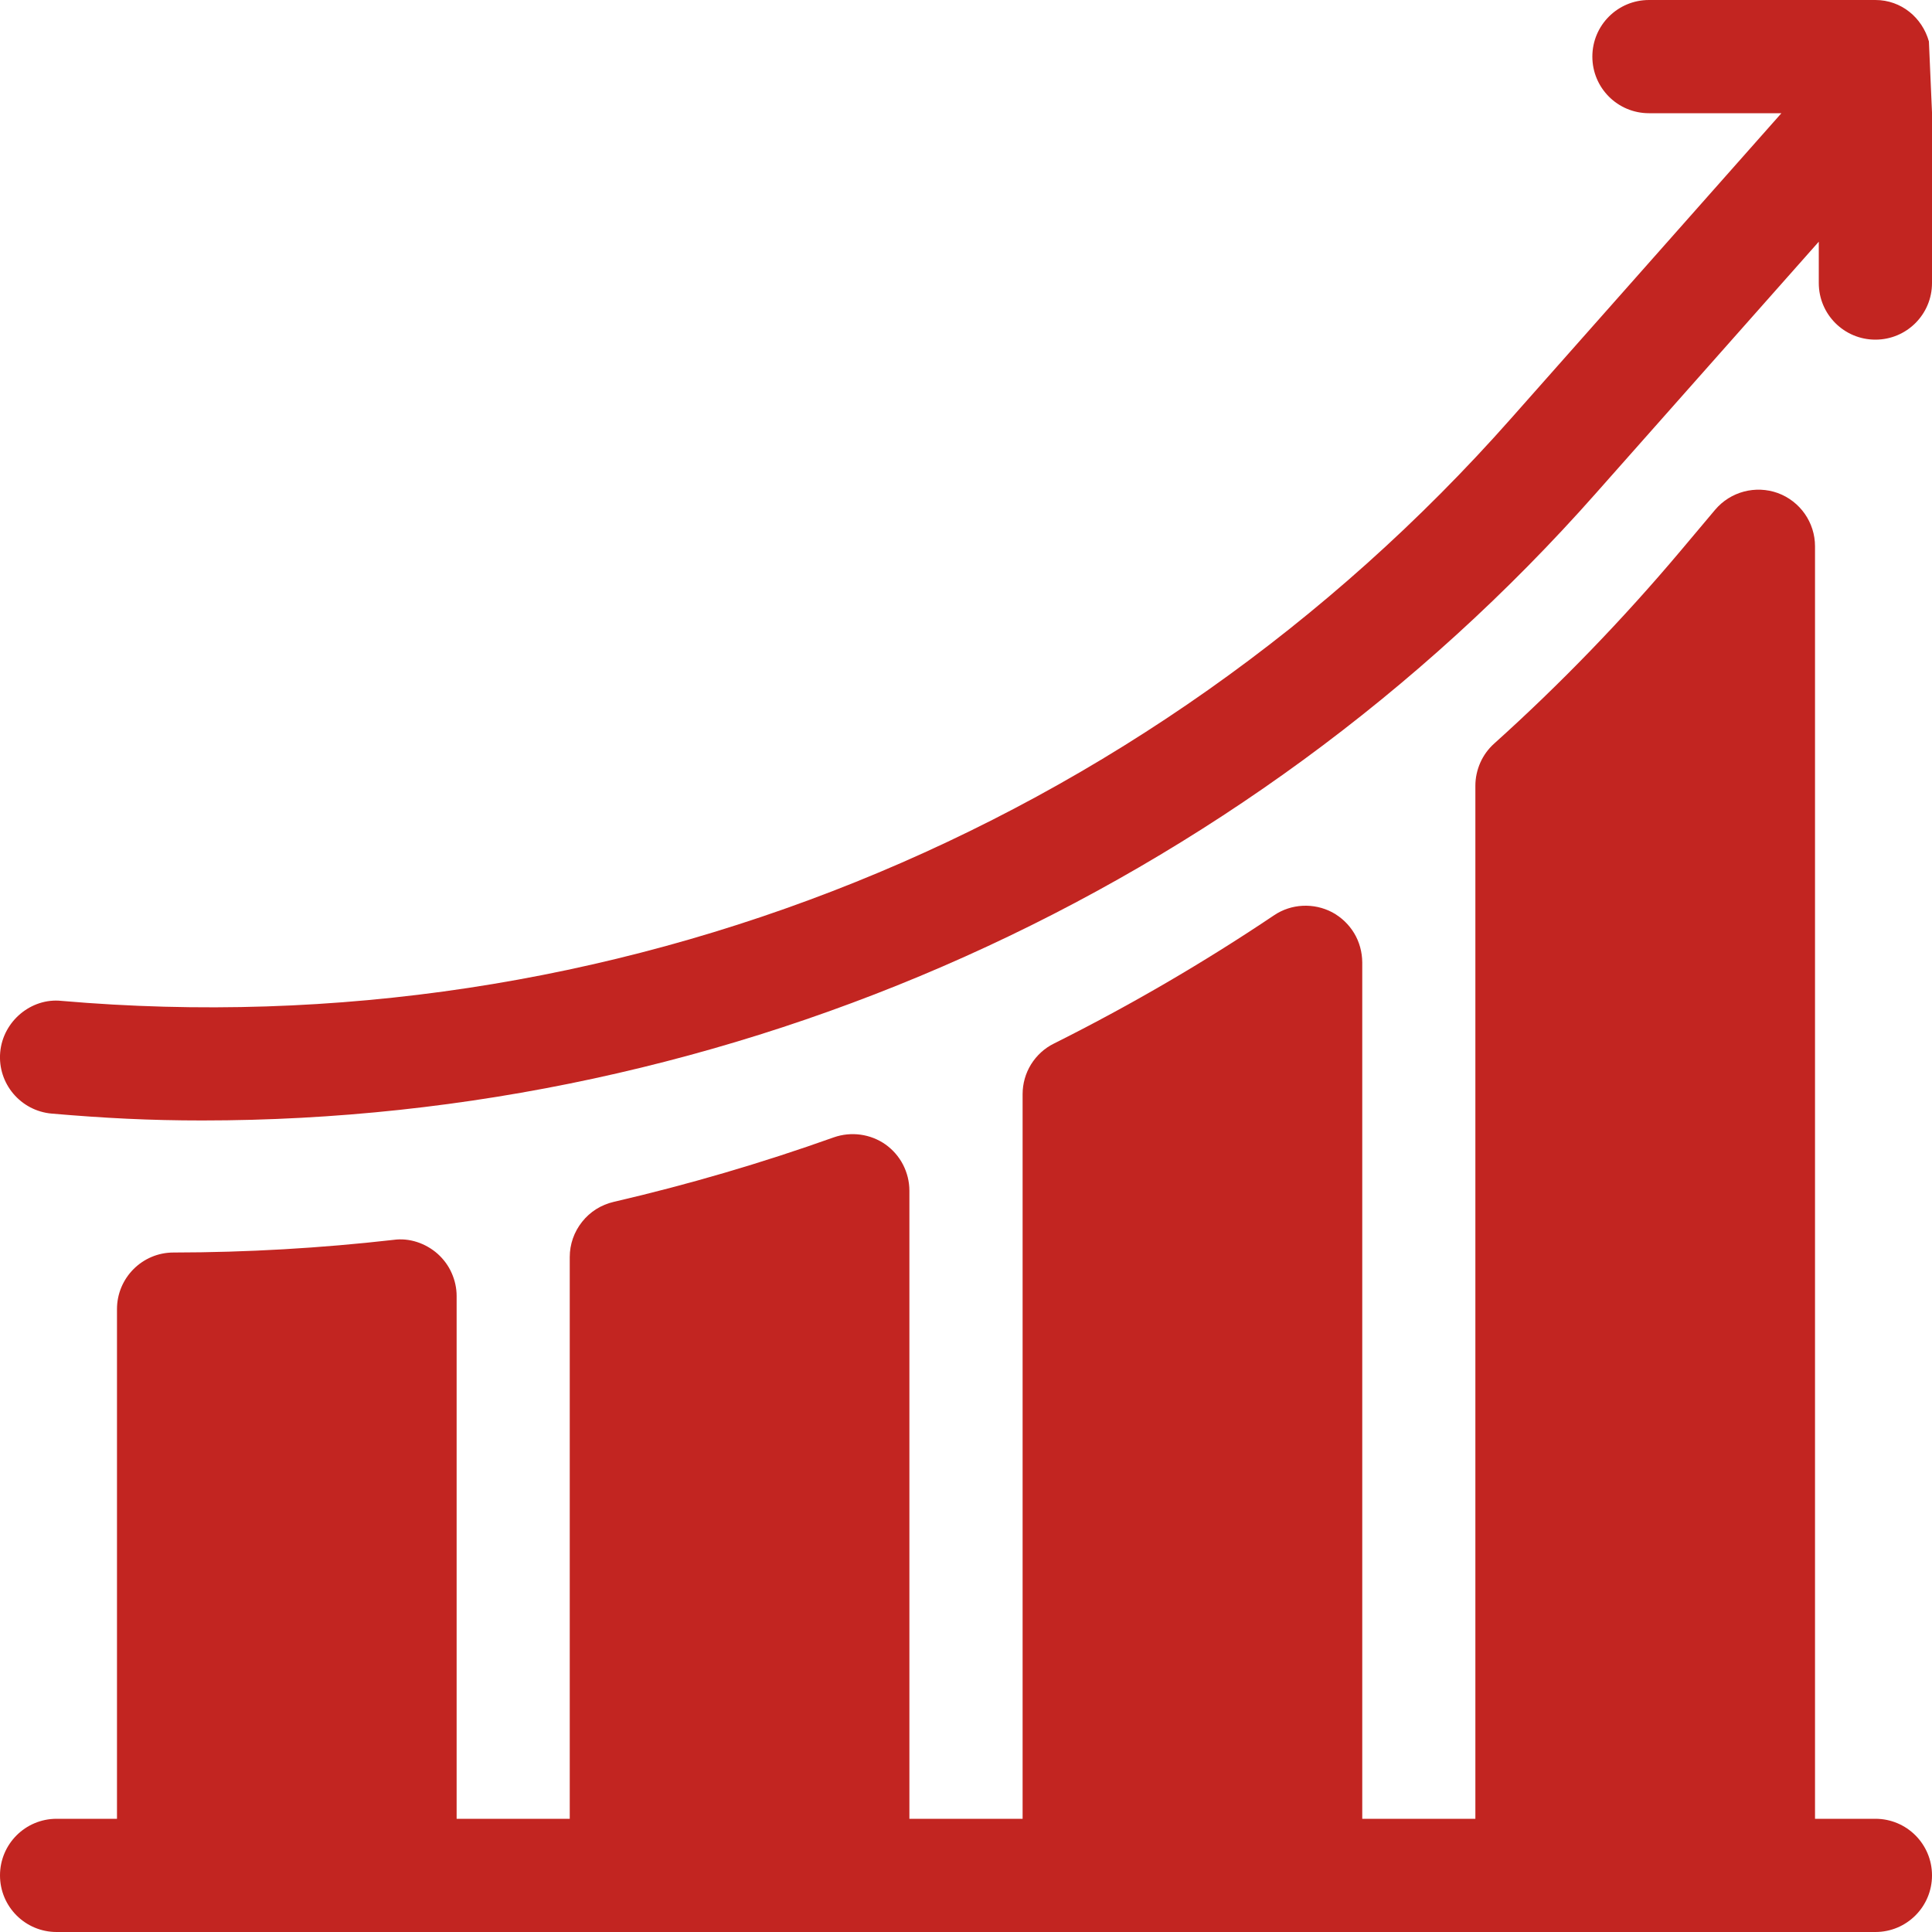
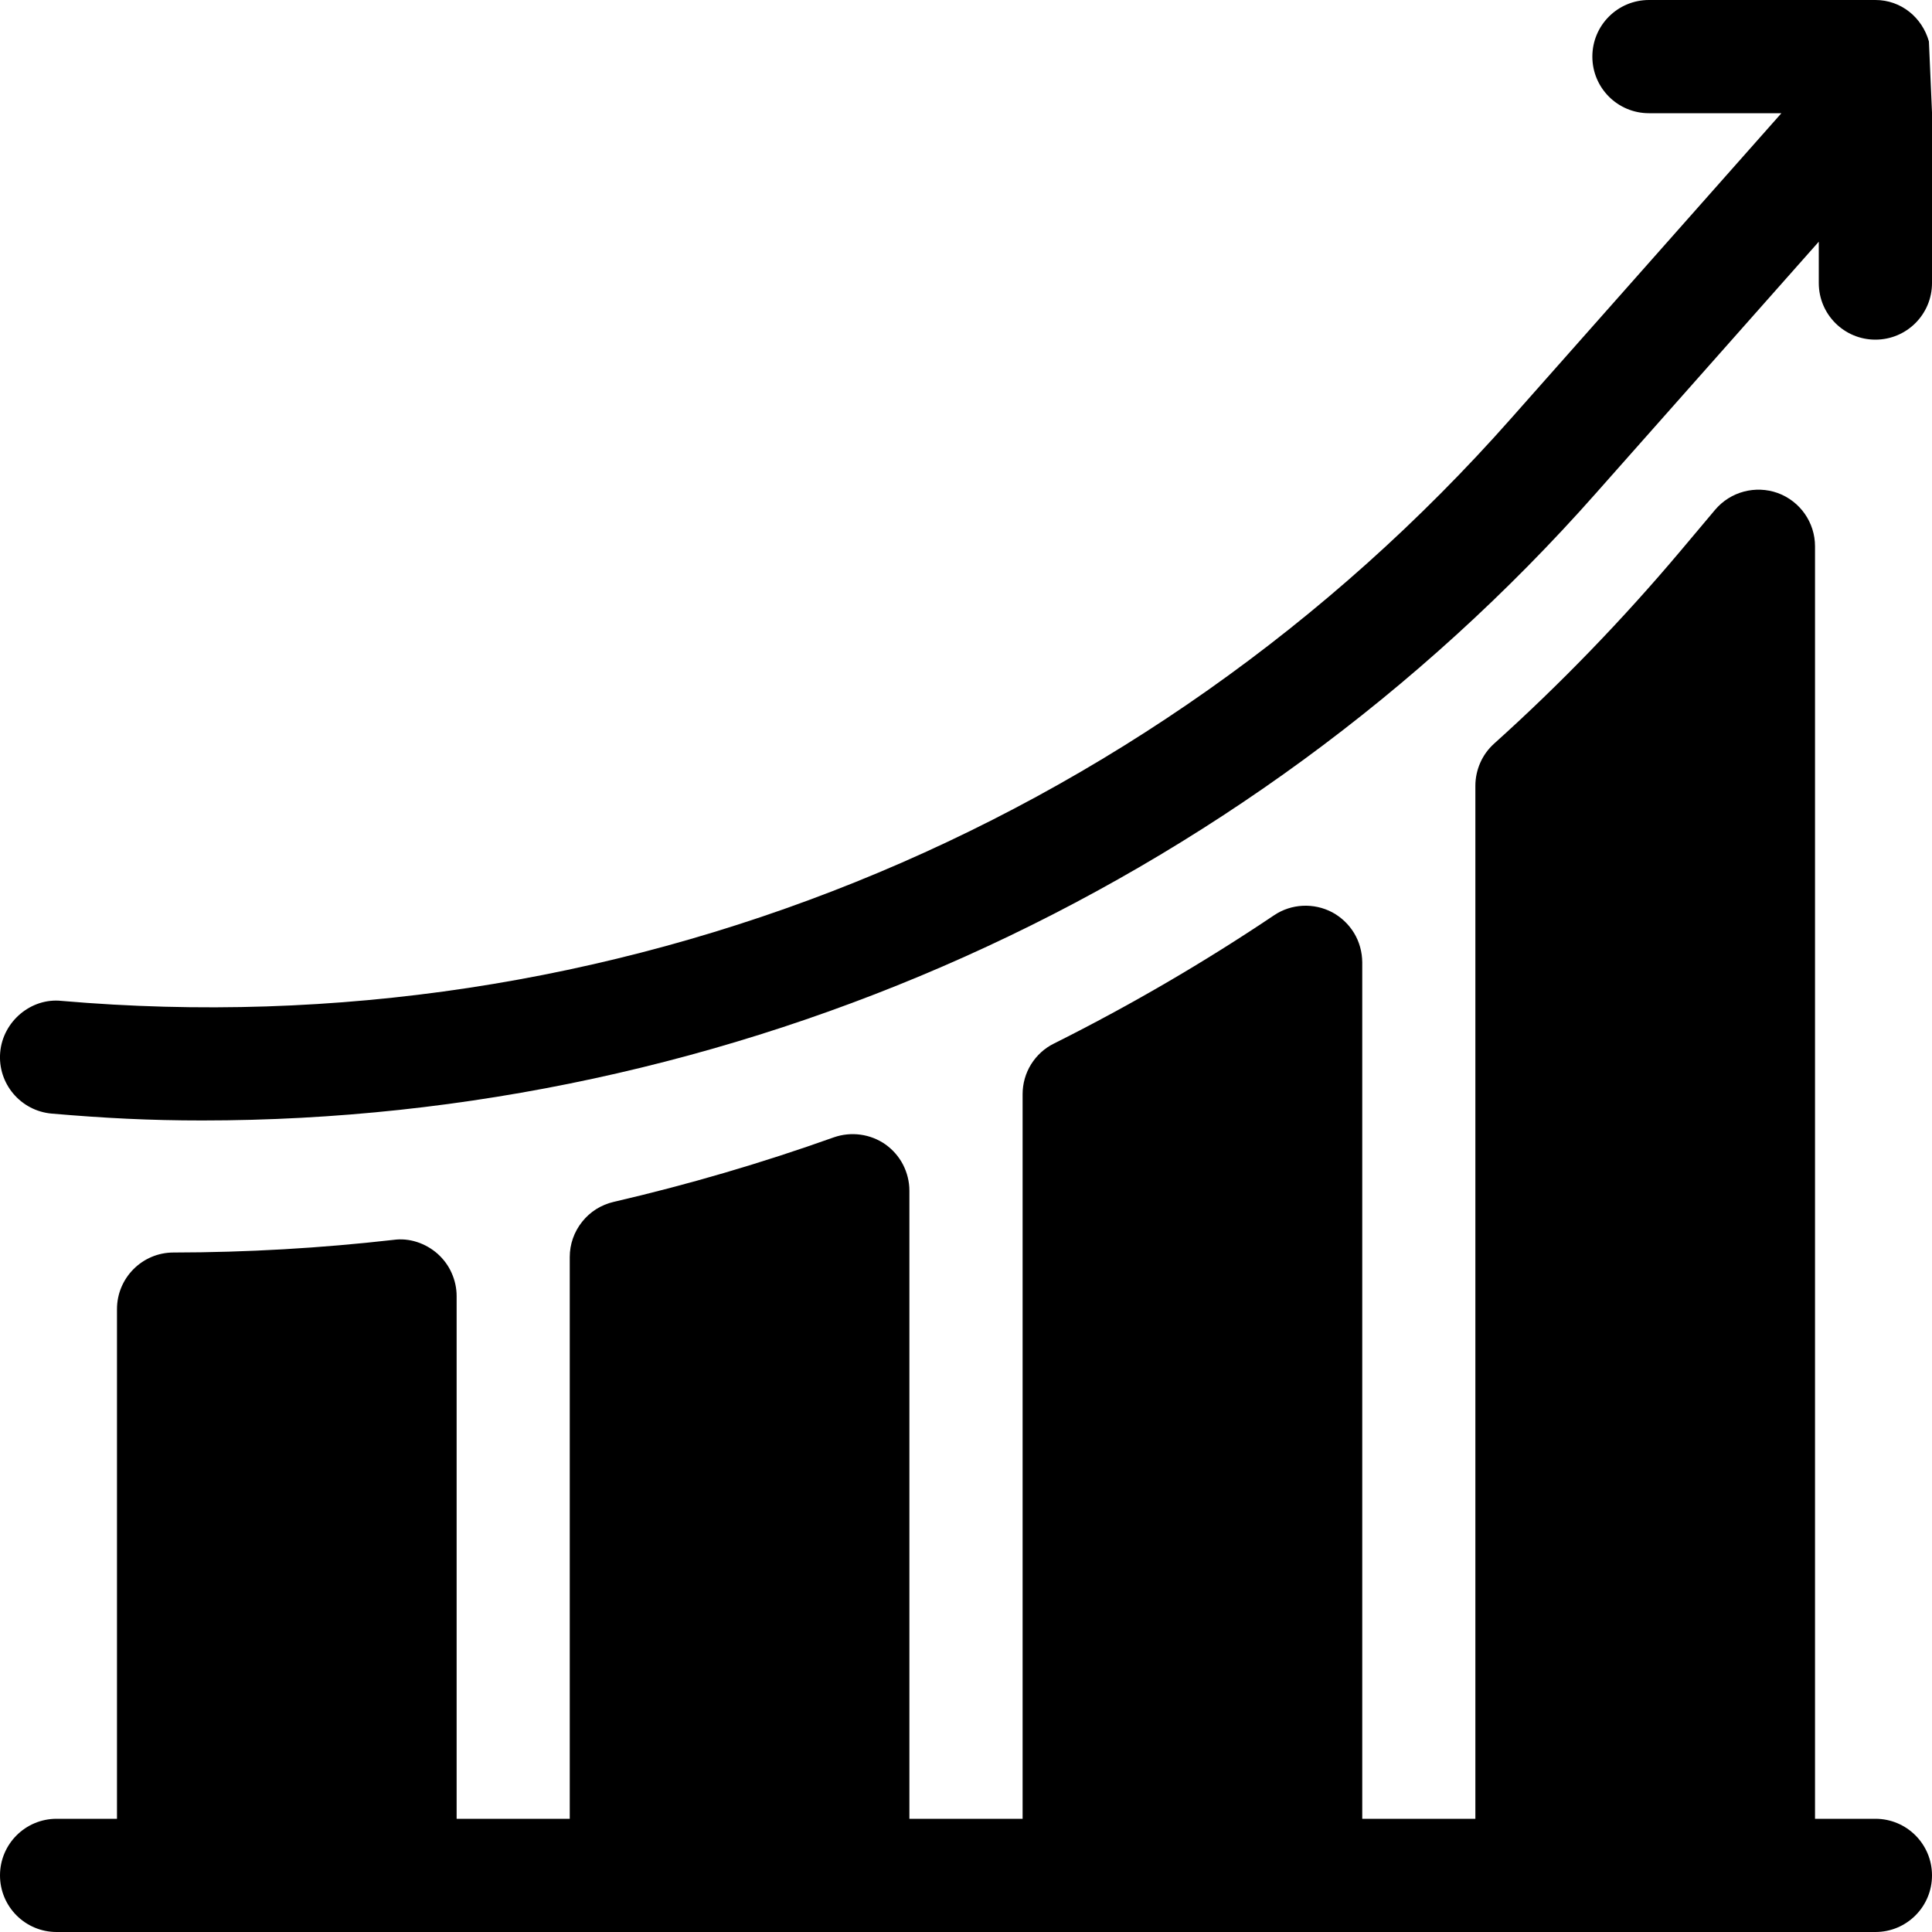
- <svg xmlns="http://www.w3.org/2000/svg" width="20" height="20" viewBox="0 0 20 20" fill="none">
-   <path d="M19.968 0.429C19.899 0.183 19.682 0 19.414 0H17.07C16.746 0 16.484 0.262 16.484 0.586C16.484 0.91 16.746 1.172 17.07 1.172H18.441L15.643 4.331C11.87 8.599 6.318 10.854 0.636 10.361C0.324 10.328 0.03 10.571 0.002 10.894C-0.026 11.216 0.213 11.5 0.536 11.528C1.084 11.575 1.546 11.599 2.093 11.599C7.568 11.599 12.867 9.239 16.52 5.107L18.828 2.502V2.93C18.828 3.254 19.09 3.516 19.414 3.516C19.738 3.516 20 3.254 20 2.93V1.164L19.968 0.429Z" fill="#C22521" />
-   <path d="M19.414 18.828H18.789V5.655C18.789 5.409 18.635 5.189 18.404 5.104C18.173 5.021 17.914 5.089 17.755 5.277L17.395 5.705C16.8 6.411 16.152 7.082 15.467 7.698C15.406 7.753 15.357 7.82 15.324 7.895C15.291 7.97 15.273 8.051 15.273 8.134V18.828H14.102V9.962C14.101 9.856 14.073 9.751 14.018 9.66C13.963 9.569 13.885 9.495 13.791 9.444C13.601 9.344 13.368 9.354 13.189 9.475C12.458 9.966 11.697 10.409 10.91 10.803C10.812 10.851 10.731 10.926 10.673 11.019C10.616 11.111 10.586 11.218 10.586 11.327V18.828H9.414V12.326C9.414 12.232 9.391 12.14 9.348 12.056C9.305 11.973 9.242 11.901 9.166 11.847C9.011 11.738 8.81 11.711 8.631 11.774C7.885 12.04 7.124 12.263 6.352 12.442C6.223 12.472 6.108 12.544 6.026 12.648C5.943 12.752 5.898 12.88 5.898 13.013V18.828H4.727V13.417C4.727 13.334 4.709 13.253 4.675 13.177C4.642 13.102 4.592 13.035 4.531 12.98C4.406 12.869 4.236 12.812 4.074 12.835C3.318 12.921 2.557 12.965 1.796 12.966C1.473 12.966 1.211 13.229 1.211 13.552V18.828H0.586C0.262 18.828 0 19.09 0 19.414C0 19.738 0.262 20 0.586 20H19.414C19.738 20 20 19.738 20 19.414C20 19.09 19.738 18.828 19.414 18.828Z" fill="#C22521" />
+ <svg xmlns="http://www.w3.org/2000/svg" width="20" height="20" viewBox="0 0 20 20">
+   <path d="M19.968 0.429C19.899 0.183 19.682 0 19.414 0H17.07C16.746 0 16.484 0.262 16.484 0.586C16.484 0.91 16.746 1.172 17.07 1.172H18.441L15.643 4.331C11.87 8.599 6.318 10.854 0.636 10.361C0.324 10.328 0.03 10.571 0.002 10.894C-0.026 11.216 0.213 11.5 0.536 11.528C1.084 11.575 1.546 11.599 2.093 11.599C7.568 11.599 12.867 9.239 16.52 5.107L18.828 2.502V2.93C18.828 3.254 19.09 3.516 19.414 3.516C19.738 3.516 20 3.254 20 2.93V1.164L19.968 0.429Z" />
+   <path d="M19.414 18.828H18.789V5.655C18.789 5.409 18.635 5.189 18.404 5.104C18.173 5.021 17.914 5.089 17.755 5.277L17.395 5.705C16.8 6.411 16.152 7.082 15.467 7.698C15.406 7.753 15.357 7.82 15.324 7.895C15.291 7.97 15.273 8.051 15.273 8.134V18.828H14.102V9.962C14.101 9.856 14.073 9.751 14.018 9.66C13.963 9.569 13.885 9.495 13.791 9.444C13.601 9.344 13.368 9.354 13.189 9.475C12.458 9.966 11.697 10.409 10.91 10.803C10.812 10.851 10.731 10.926 10.673 11.019C10.616 11.111 10.586 11.218 10.586 11.327V18.828H9.414V12.326C9.414 12.232 9.391 12.14 9.348 12.056C9.305 11.973 9.242 11.901 9.166 11.847C9.011 11.738 8.81 11.711 8.631 11.774C7.885 12.04 7.124 12.263 6.352 12.442C6.223 12.472 6.108 12.544 6.026 12.648C5.943 12.752 5.898 12.88 5.898 13.013V18.828H4.727V13.417C4.727 13.334 4.709 13.253 4.675 13.177C4.642 13.102 4.592 13.035 4.531 12.98C4.406 12.869 4.236 12.812 4.074 12.835C3.318 12.921 2.557 12.965 1.796 12.966C1.473 12.966 1.211 13.229 1.211 13.552V18.828H0.586C0.262 18.828 0 19.09 0 19.414C0 19.738 0.262 20 0.586 20H19.414C19.738 20 20 19.738 20 19.414C20 19.09 19.738 18.828 19.414 18.828Z" />
</svg>
